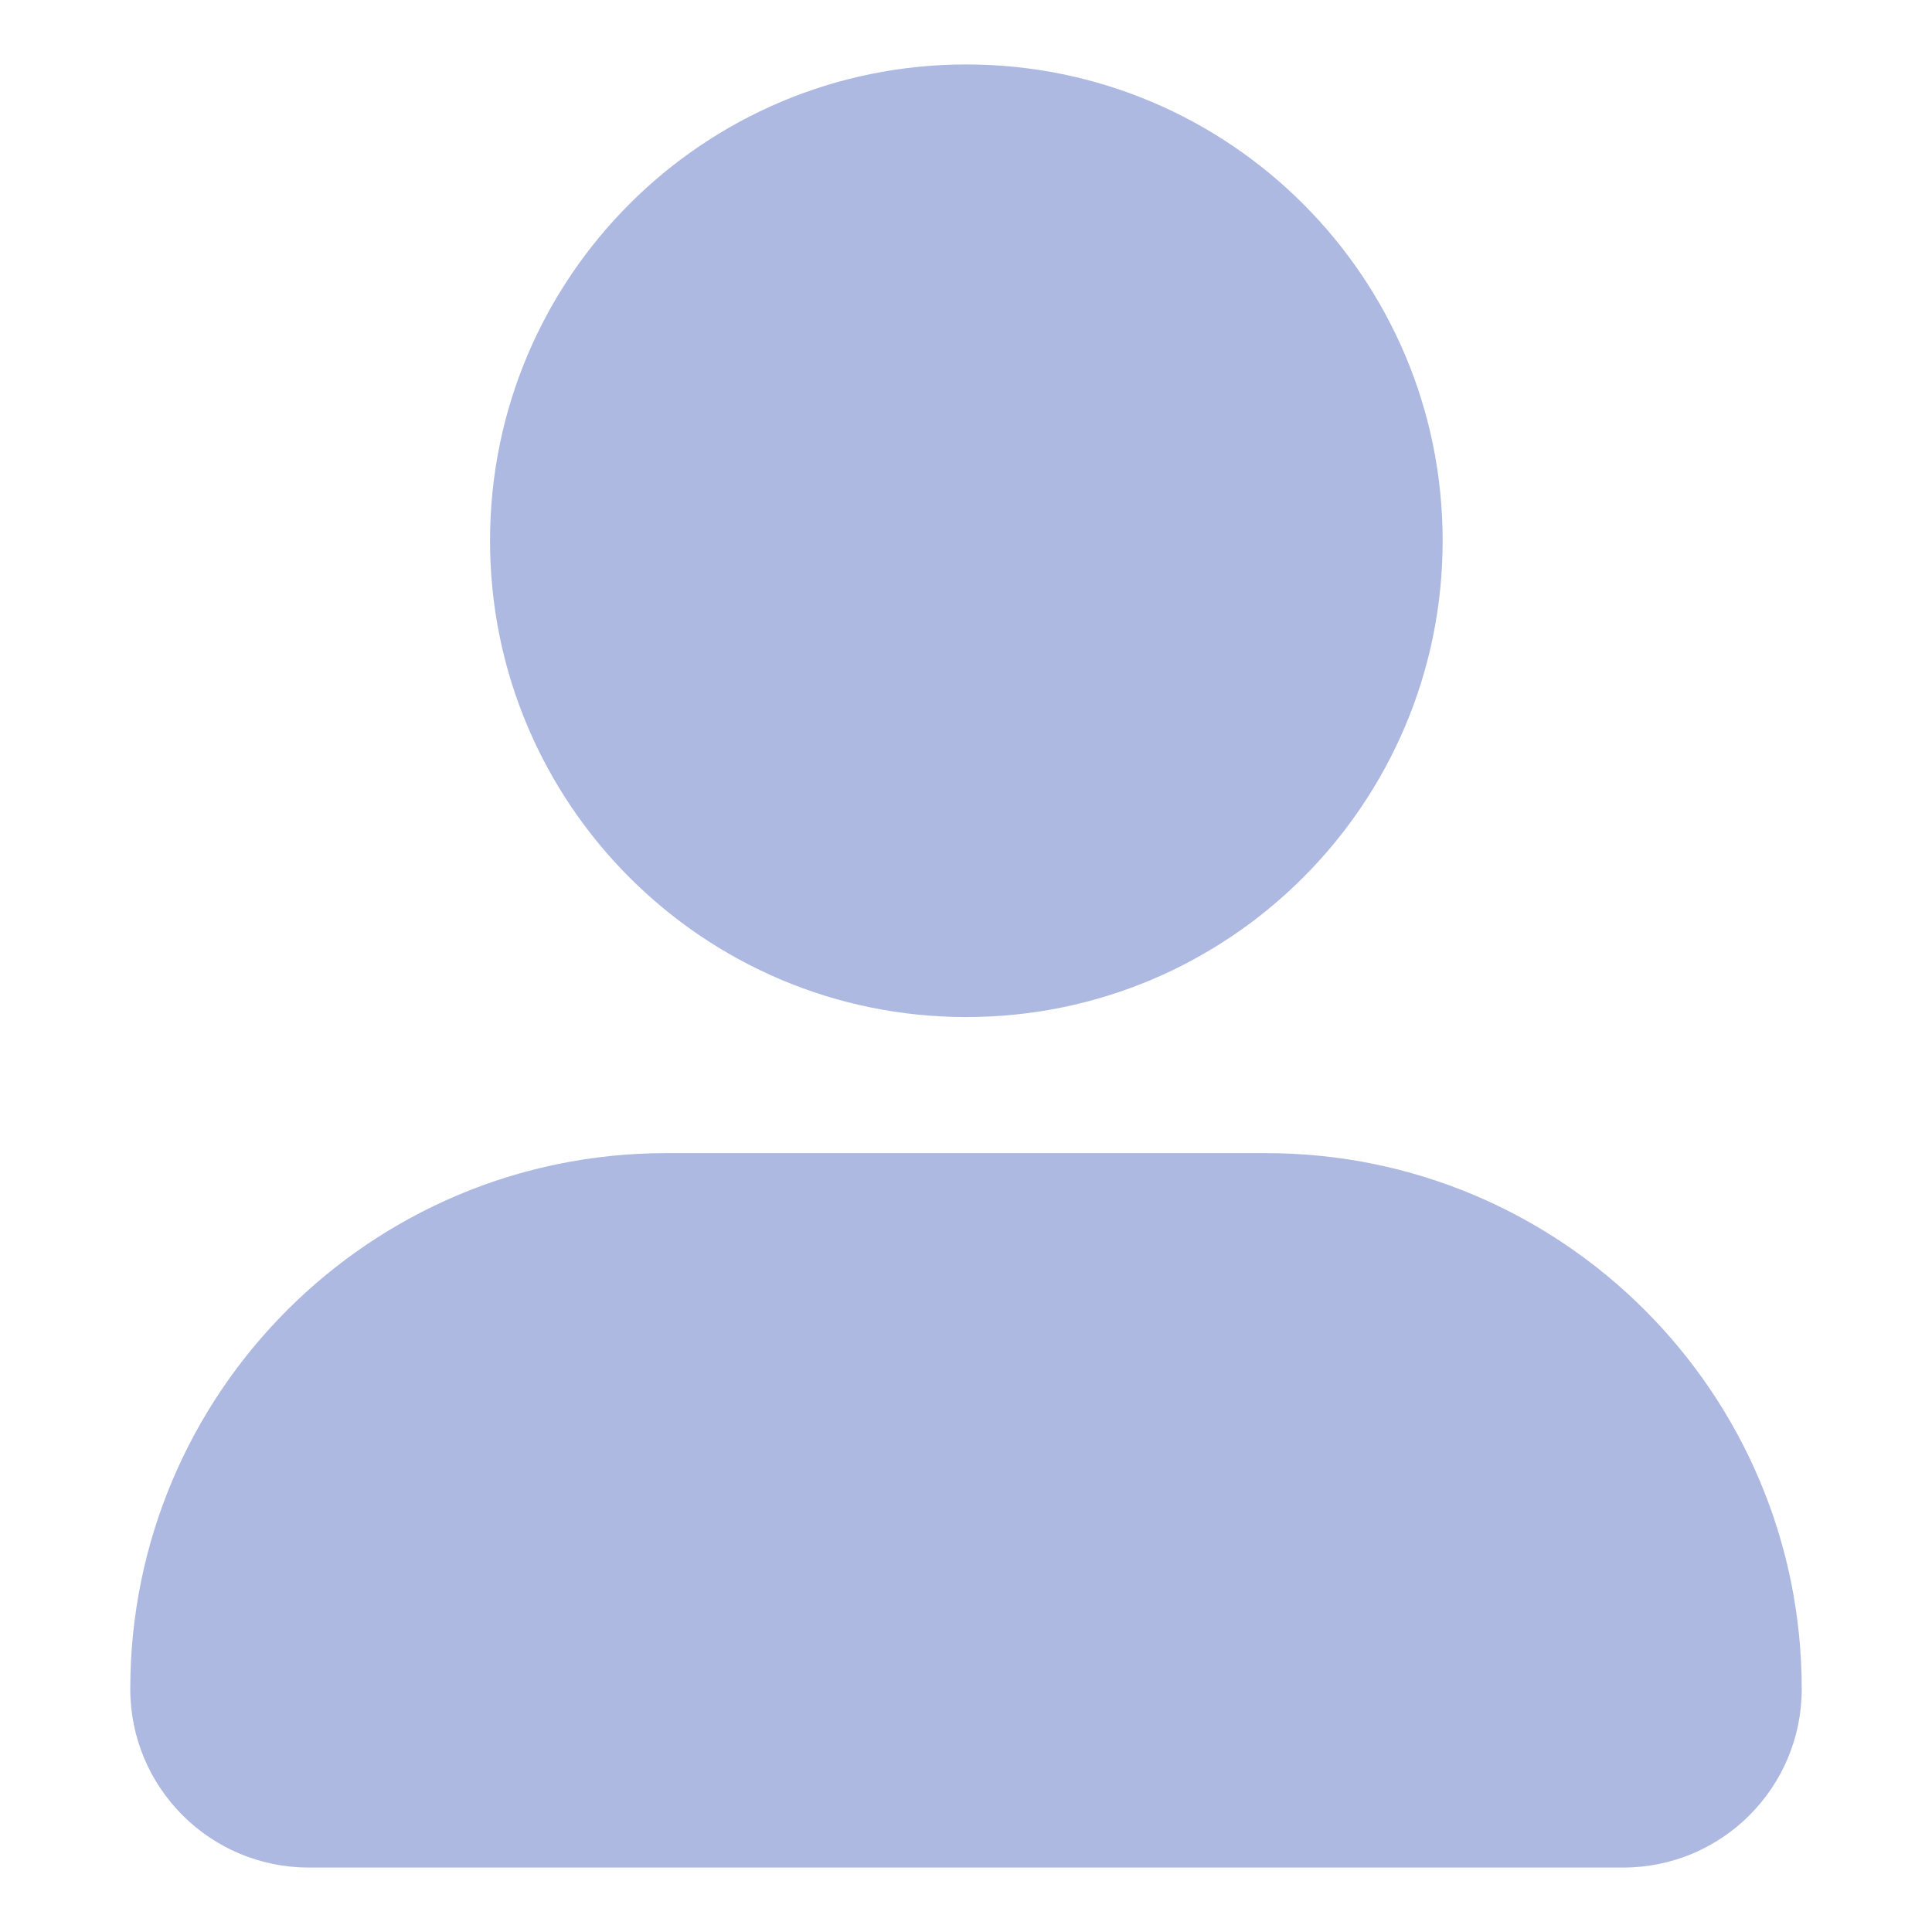
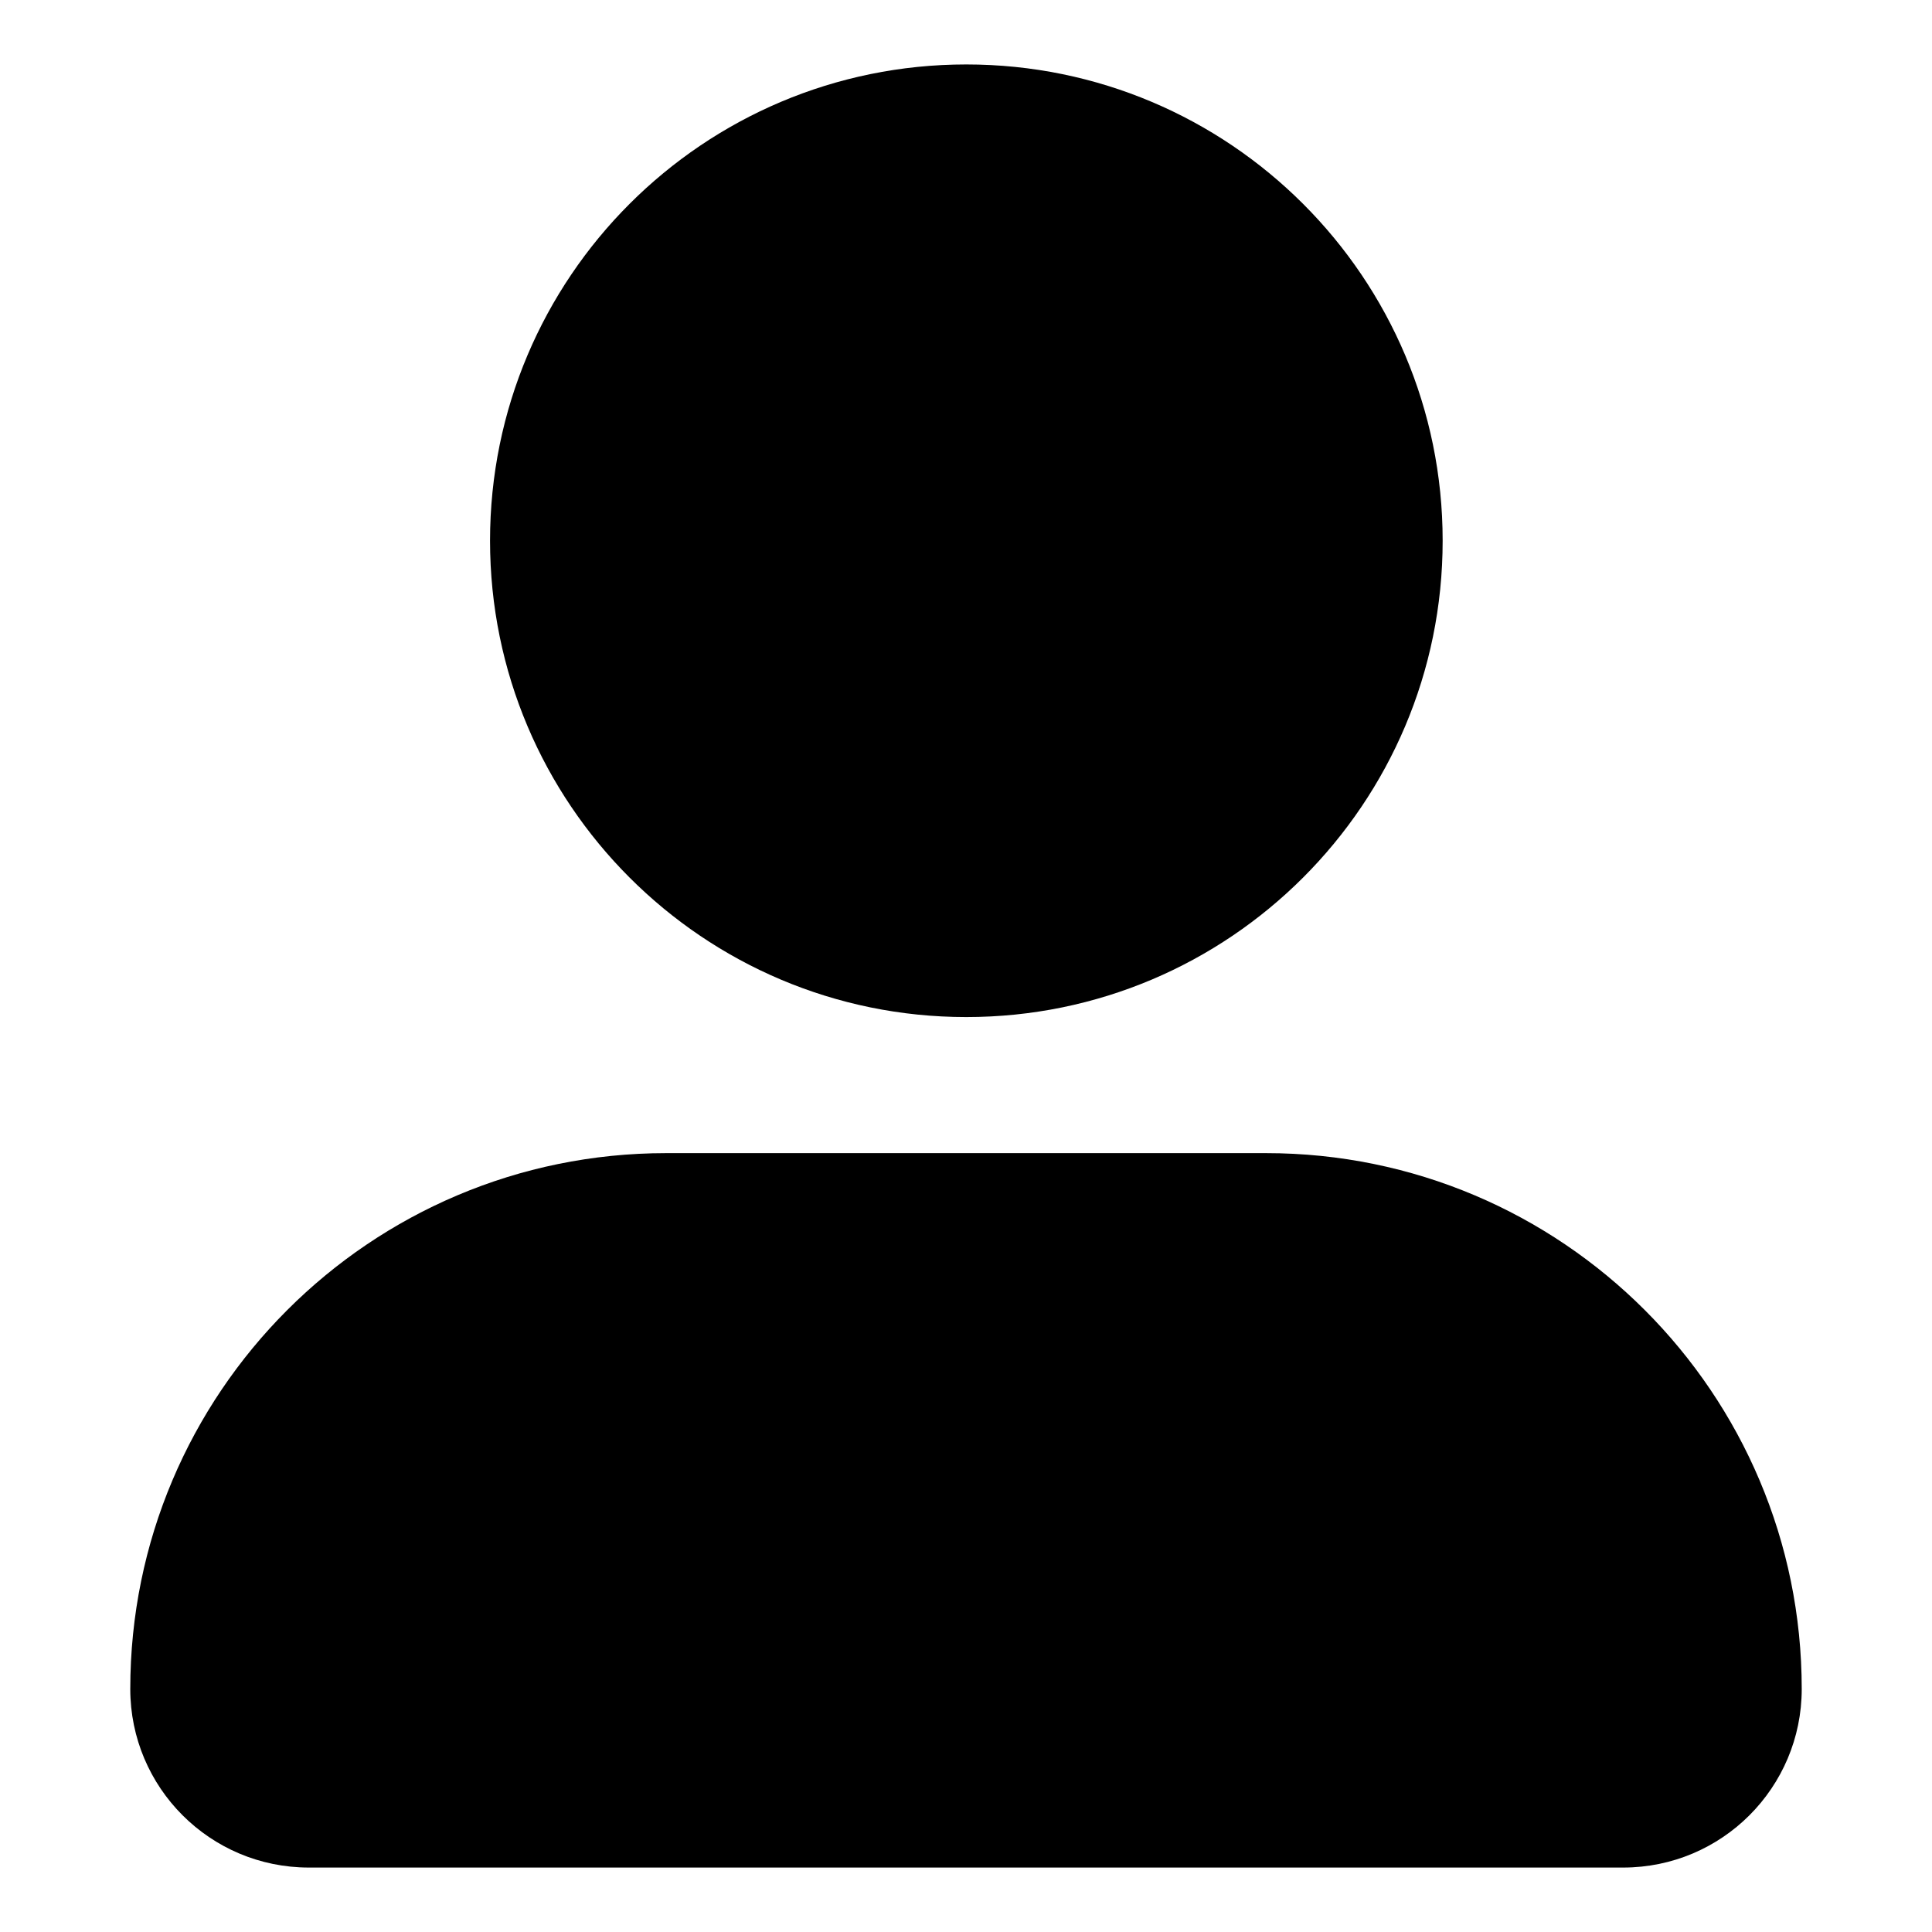
<svg xmlns="http://www.w3.org/2000/svg" width="14" height="14" viewBox="0 0 14 14" fill="none">
-   <path d="M0.944 12.239C0.944 10.095 2.682 8.356 4.827 8.356H9.174C11.318 8.356 13.056 10.095 13.056 12.239C13.056 12.954 12.477 13.533 11.762 13.533H2.238C1.523 13.533 0.944 12.954 0.944 12.239Z" fill="#AEB9E1" />
-   <path d="M7.002 7.37C8.909 7.37 10.454 5.824 10.454 3.918C10.454 2.012 8.909 0.467 7.002 0.467C5.096 0.467 3.551 2.012 3.551 3.918C3.551 5.824 5.096 7.37 7.002 7.37Z" fill="#AEB9E1" />
+   <path d="M0.944 12.239C0.944 10.095 2.682 8.356 4.827 8.356H9.174C11.318 8.356 13.056 10.095 13.056 12.239C13.056 12.954 12.477 13.533 11.762 13.533H2.238C1.523 13.533 0.944 12.954 0.944 12.239Z" fill="currentColor" />
+   <path d="M7.002 7.37C8.909 7.37 10.454 5.824 10.454 3.918C10.454 2.012 8.909 0.467 7.002 0.467C5.096 0.467 3.551 2.012 3.551 3.918C3.551 5.824 5.096 7.37 7.002 7.37Z" fill="currentColor" />
</svg>
